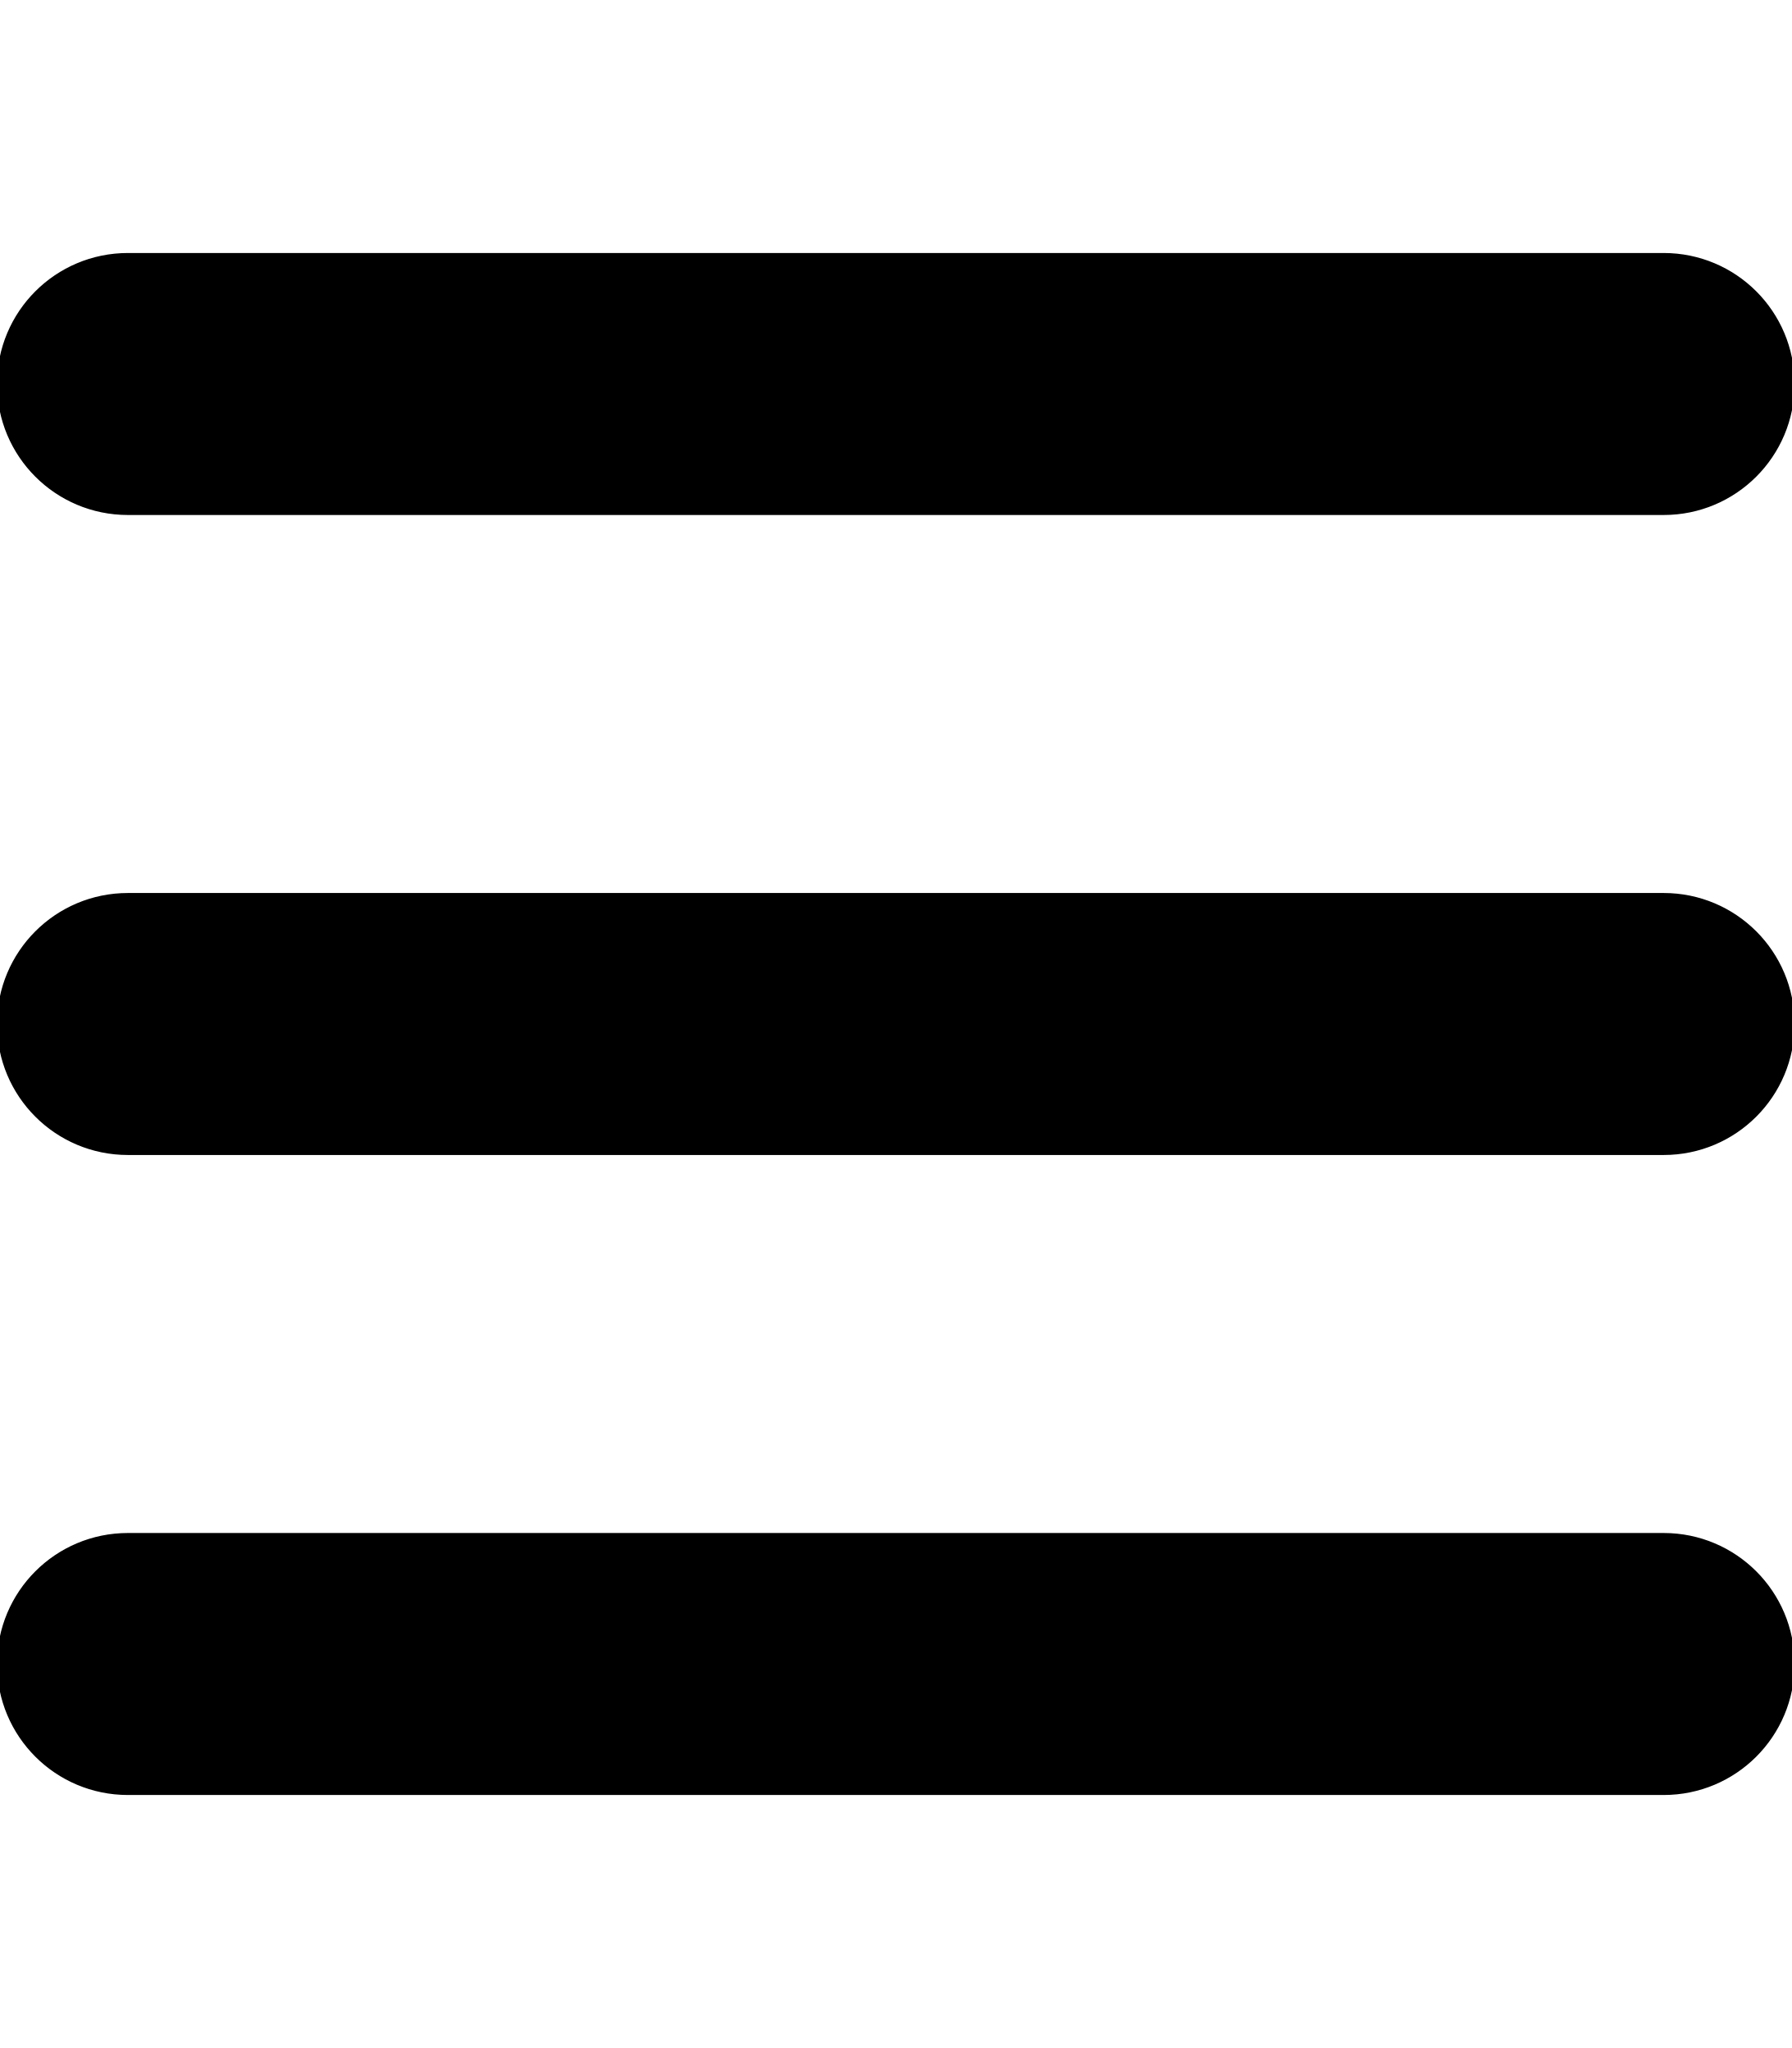
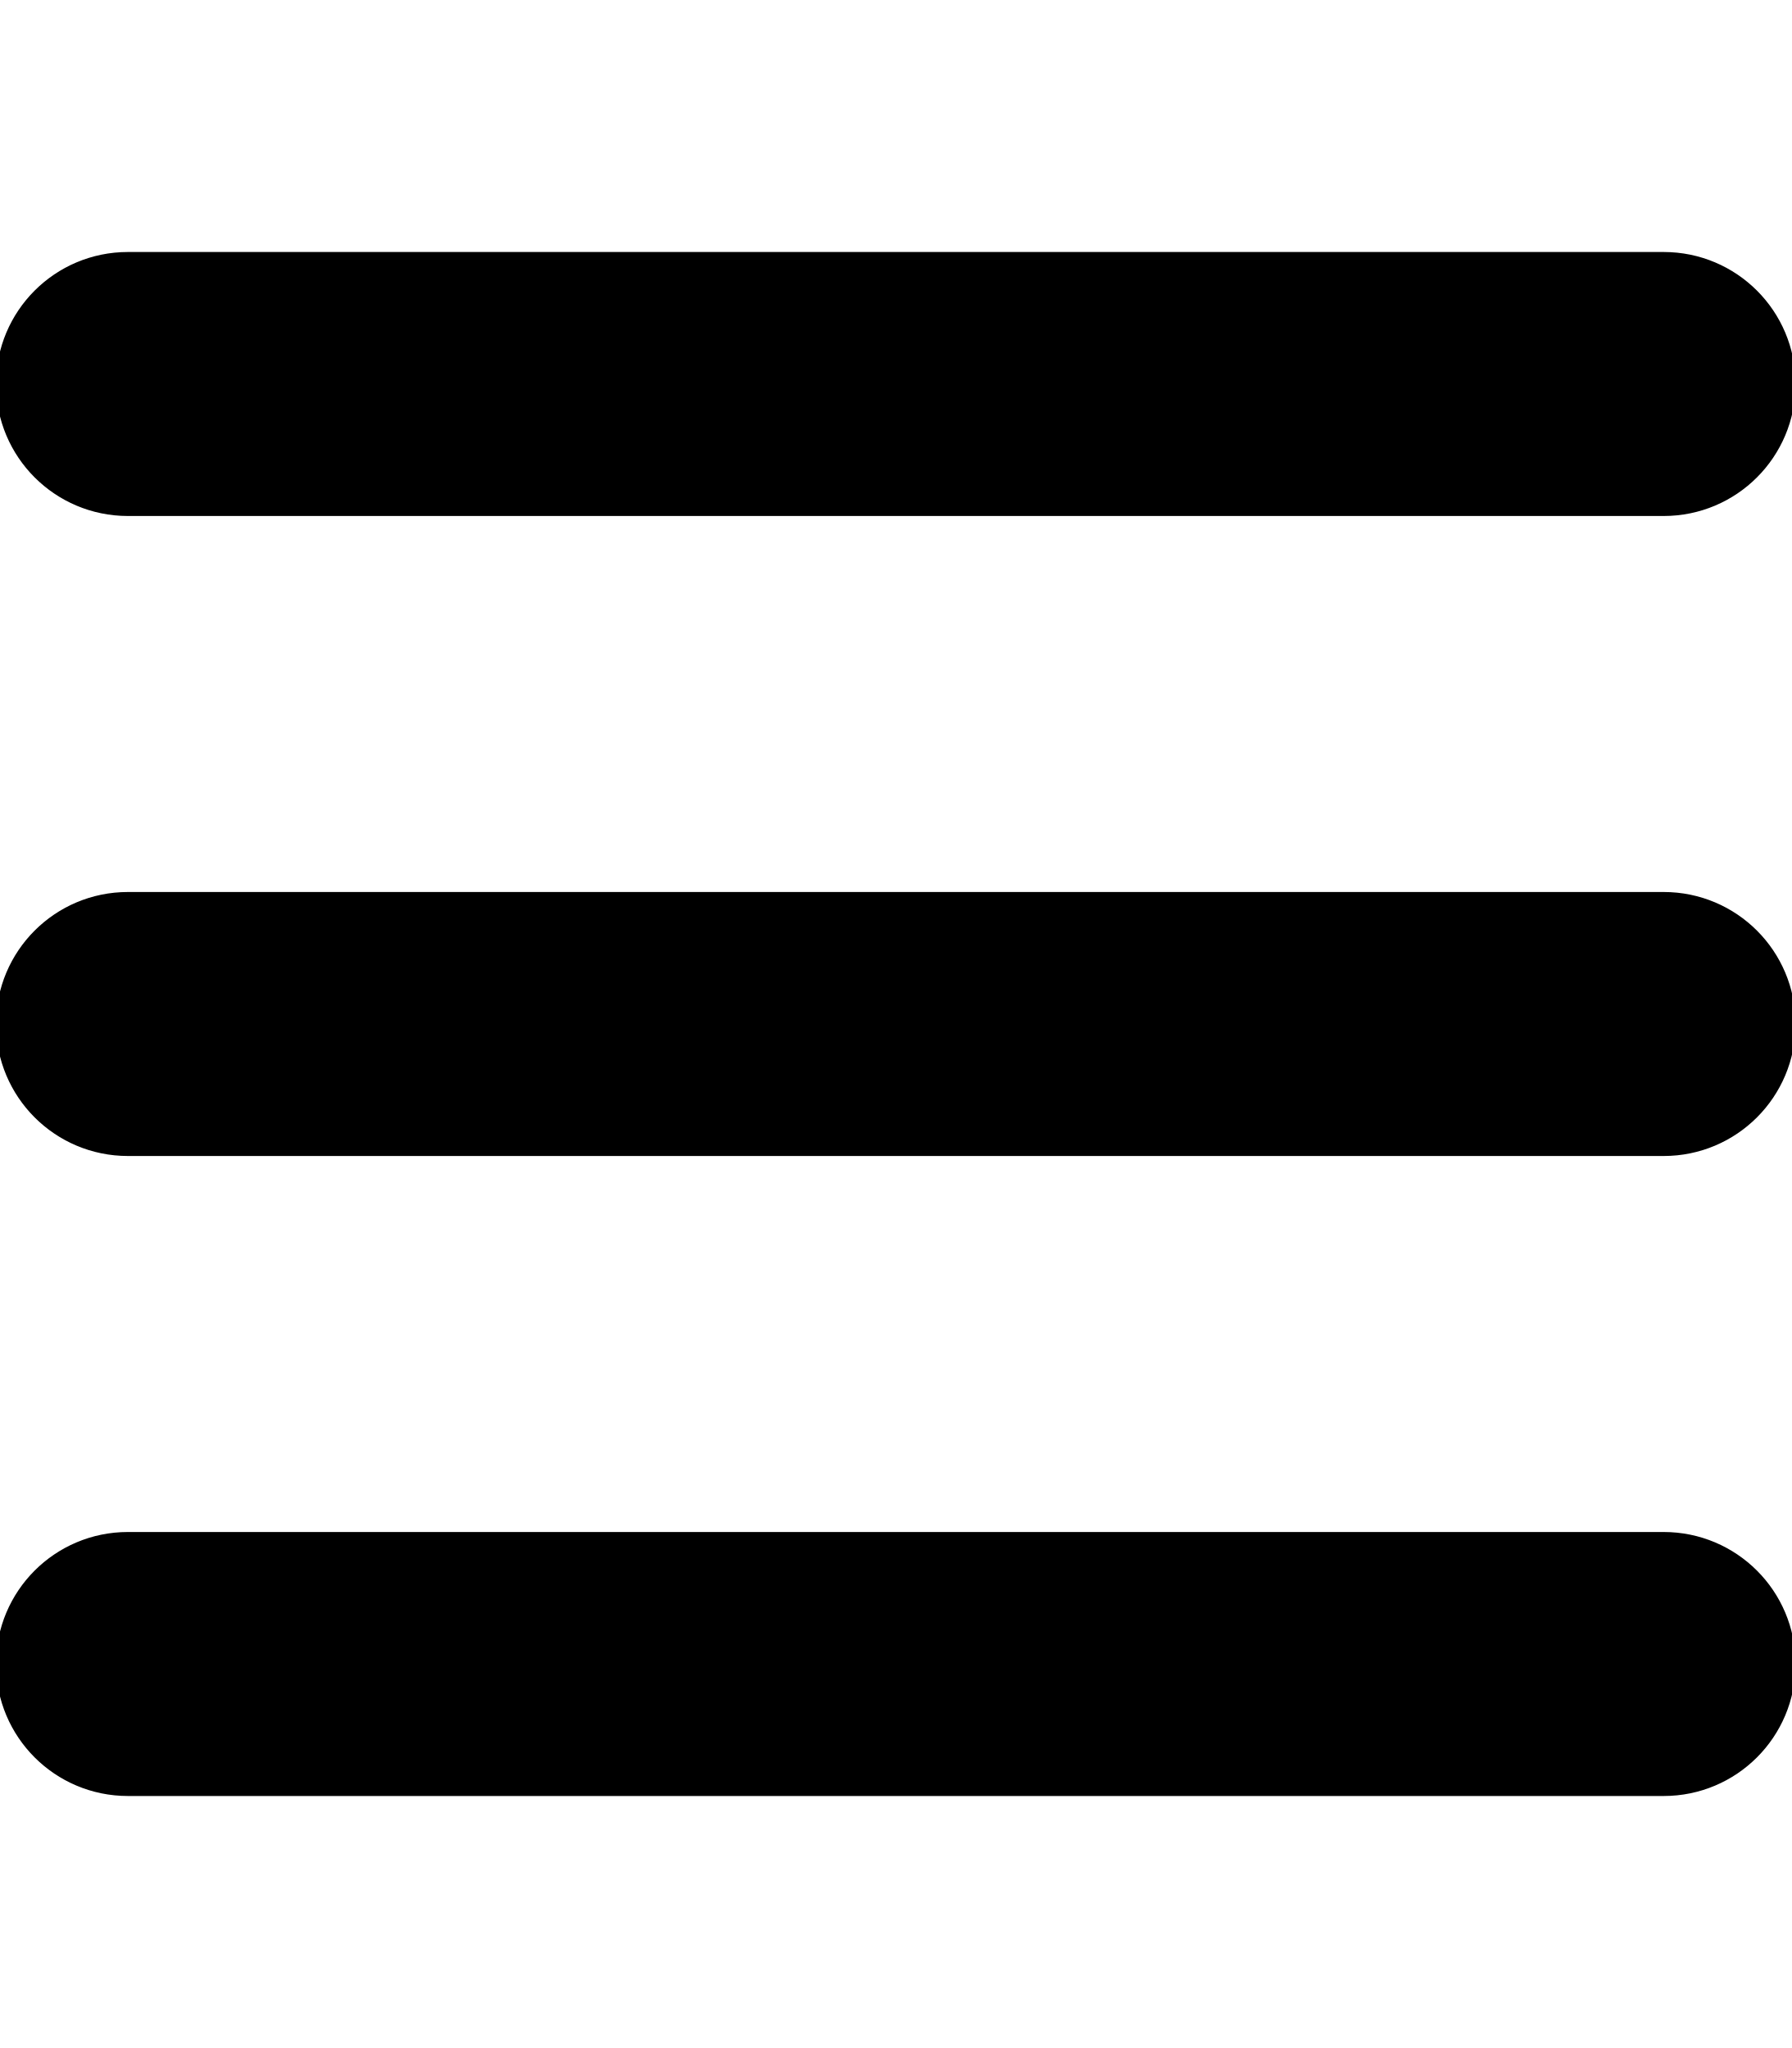
- <svg xmlns="http://www.w3.org/2000/svg" viewBox="0 0 448 512" fill="currentColor" stroke-width="1.5" stroke="currentColor">
+ <svg xmlns="http://www.w3.org/2000/svg" viewBox="0 0 448 512" fill="currentColor" stroke-width="2" stroke="currentColor">
  <path d="M0 96C0 78.3 14.3 64 32 64H416c17.7 0 32 14.3 32 32s-14.3 32-32 32H32C14.3 128 0 113.7 0 96zM0 256c0-17.7 14.3-32 32-32H416c17.7 0 32 14.3 32 32s-14.3 32-32 32H32c-17.7 0-32-14.3-32-32zM448 416c0 17.7-14.3 32-32 32H32c-17.7 0-32-14.3-32-32s14.3-32 32-32H416c17.7 0 32 14.3 32 32z" />
</svg>
